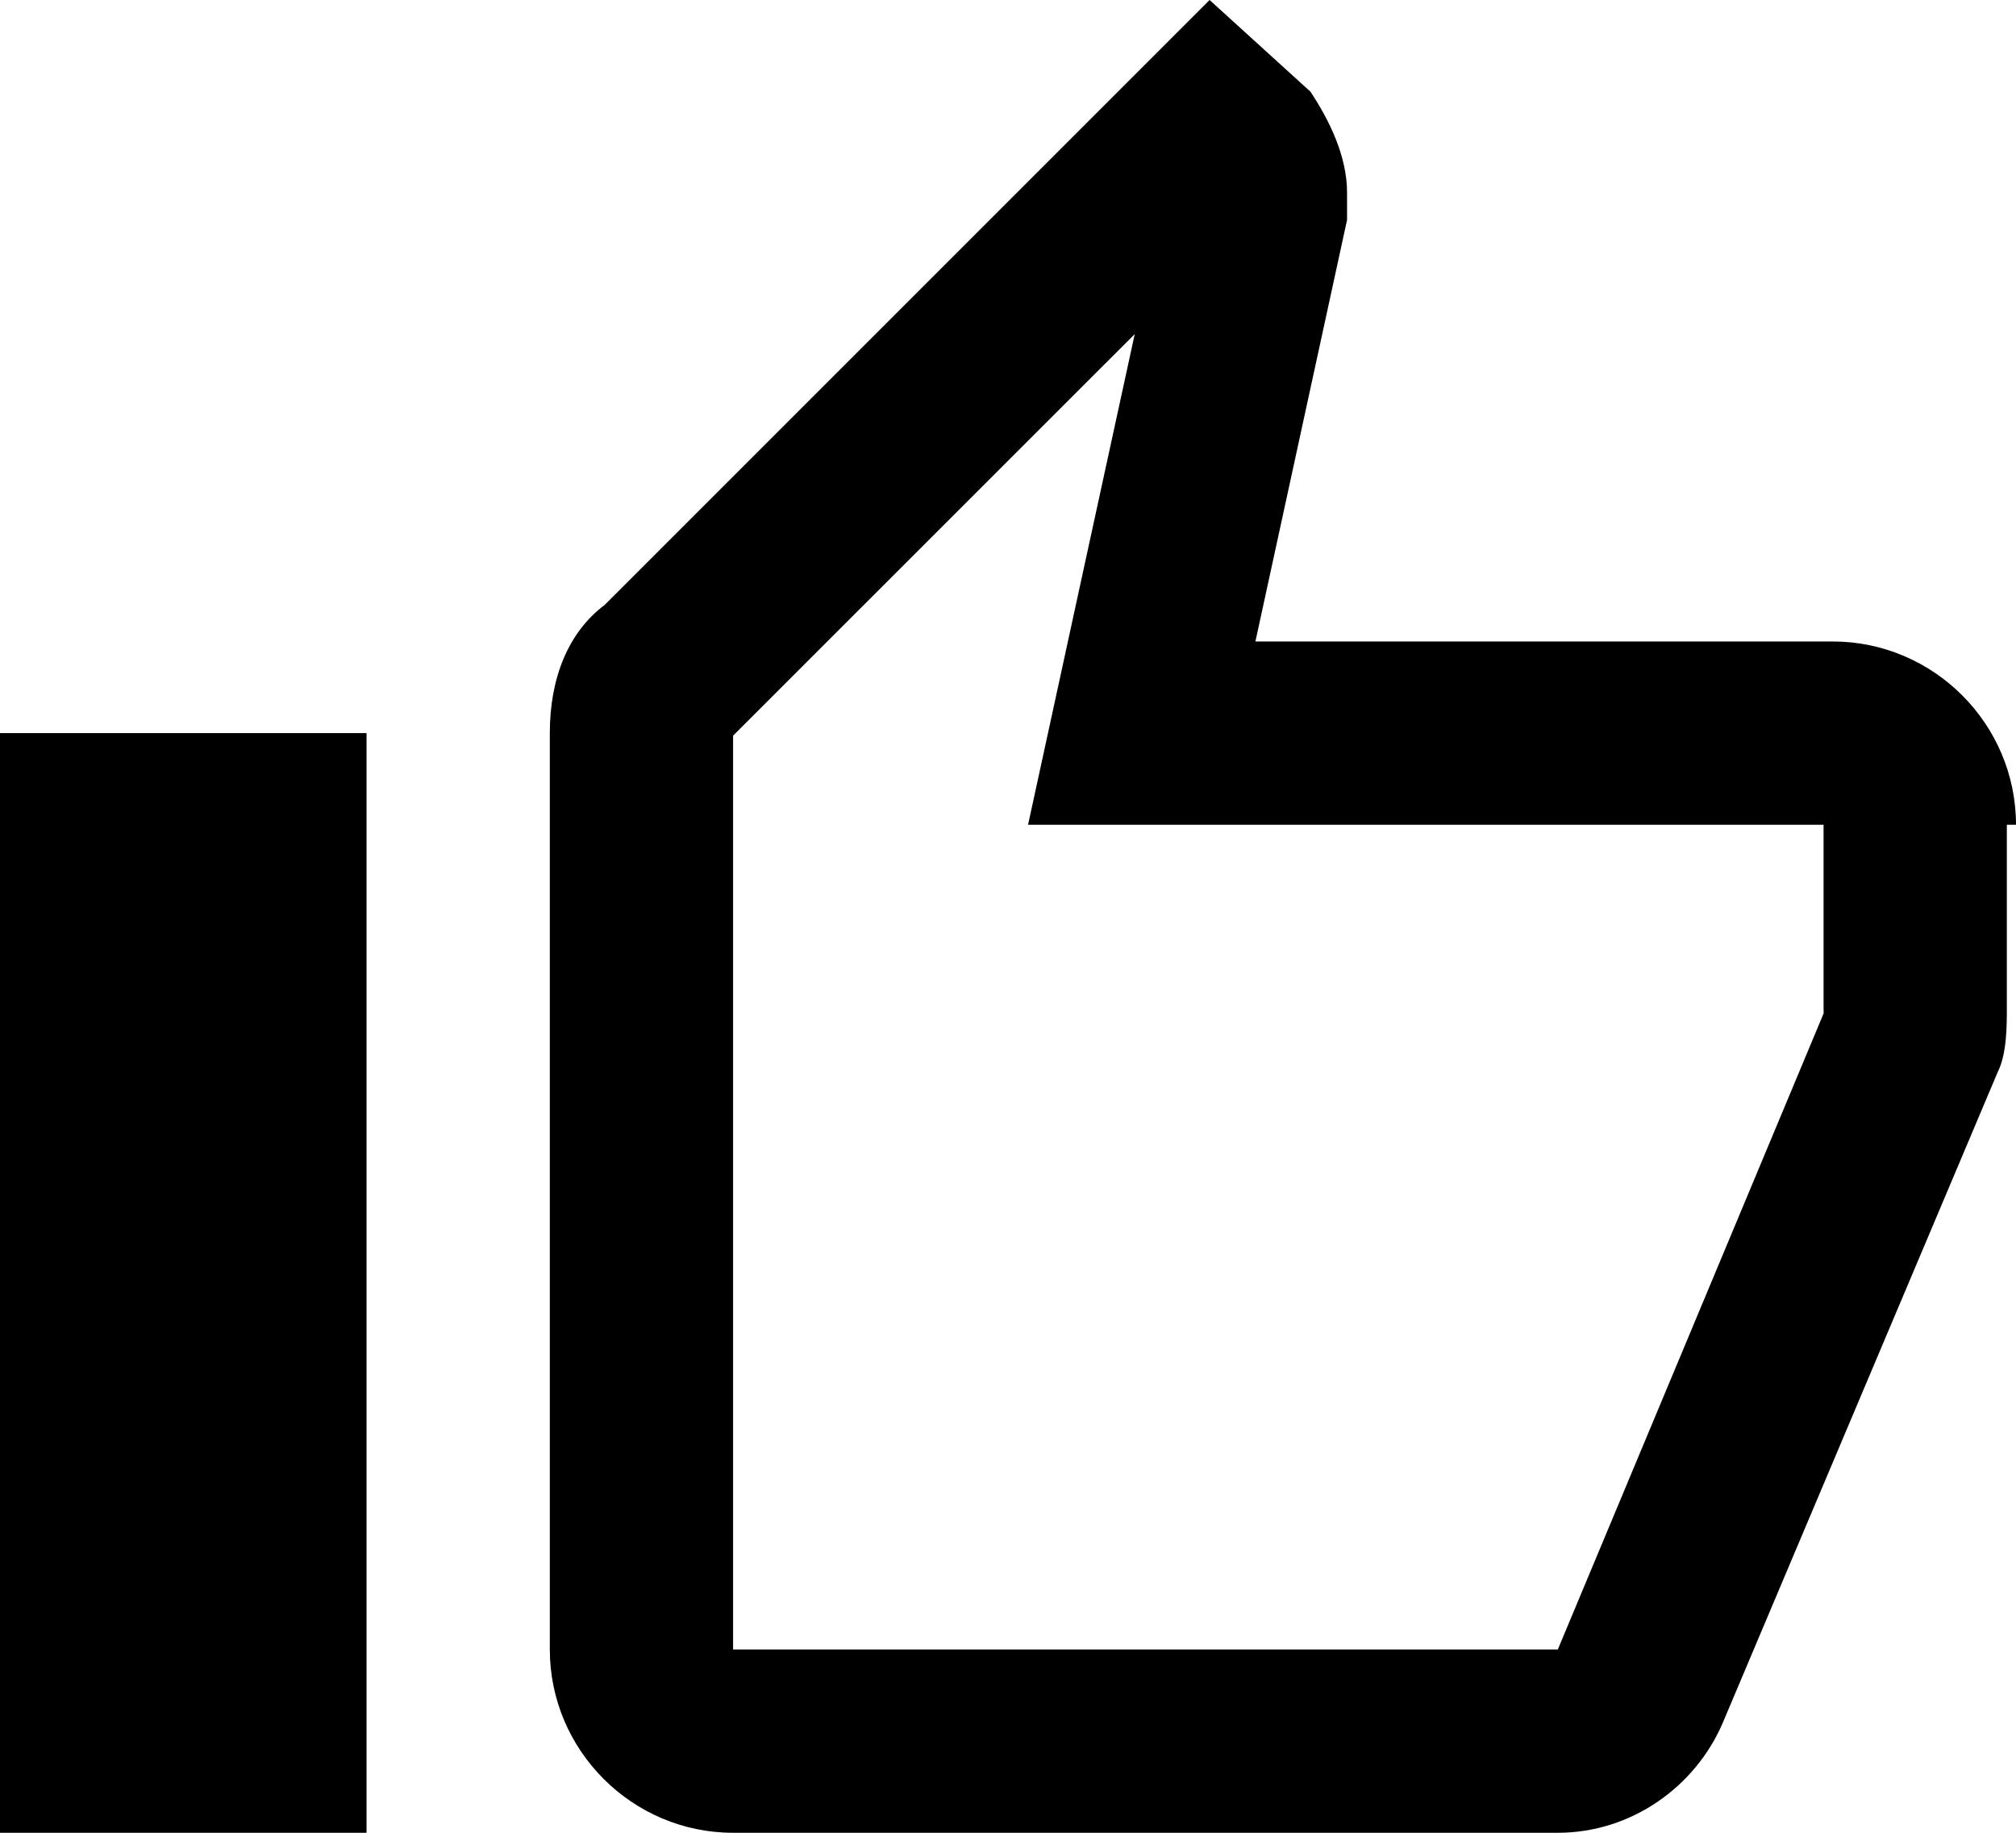
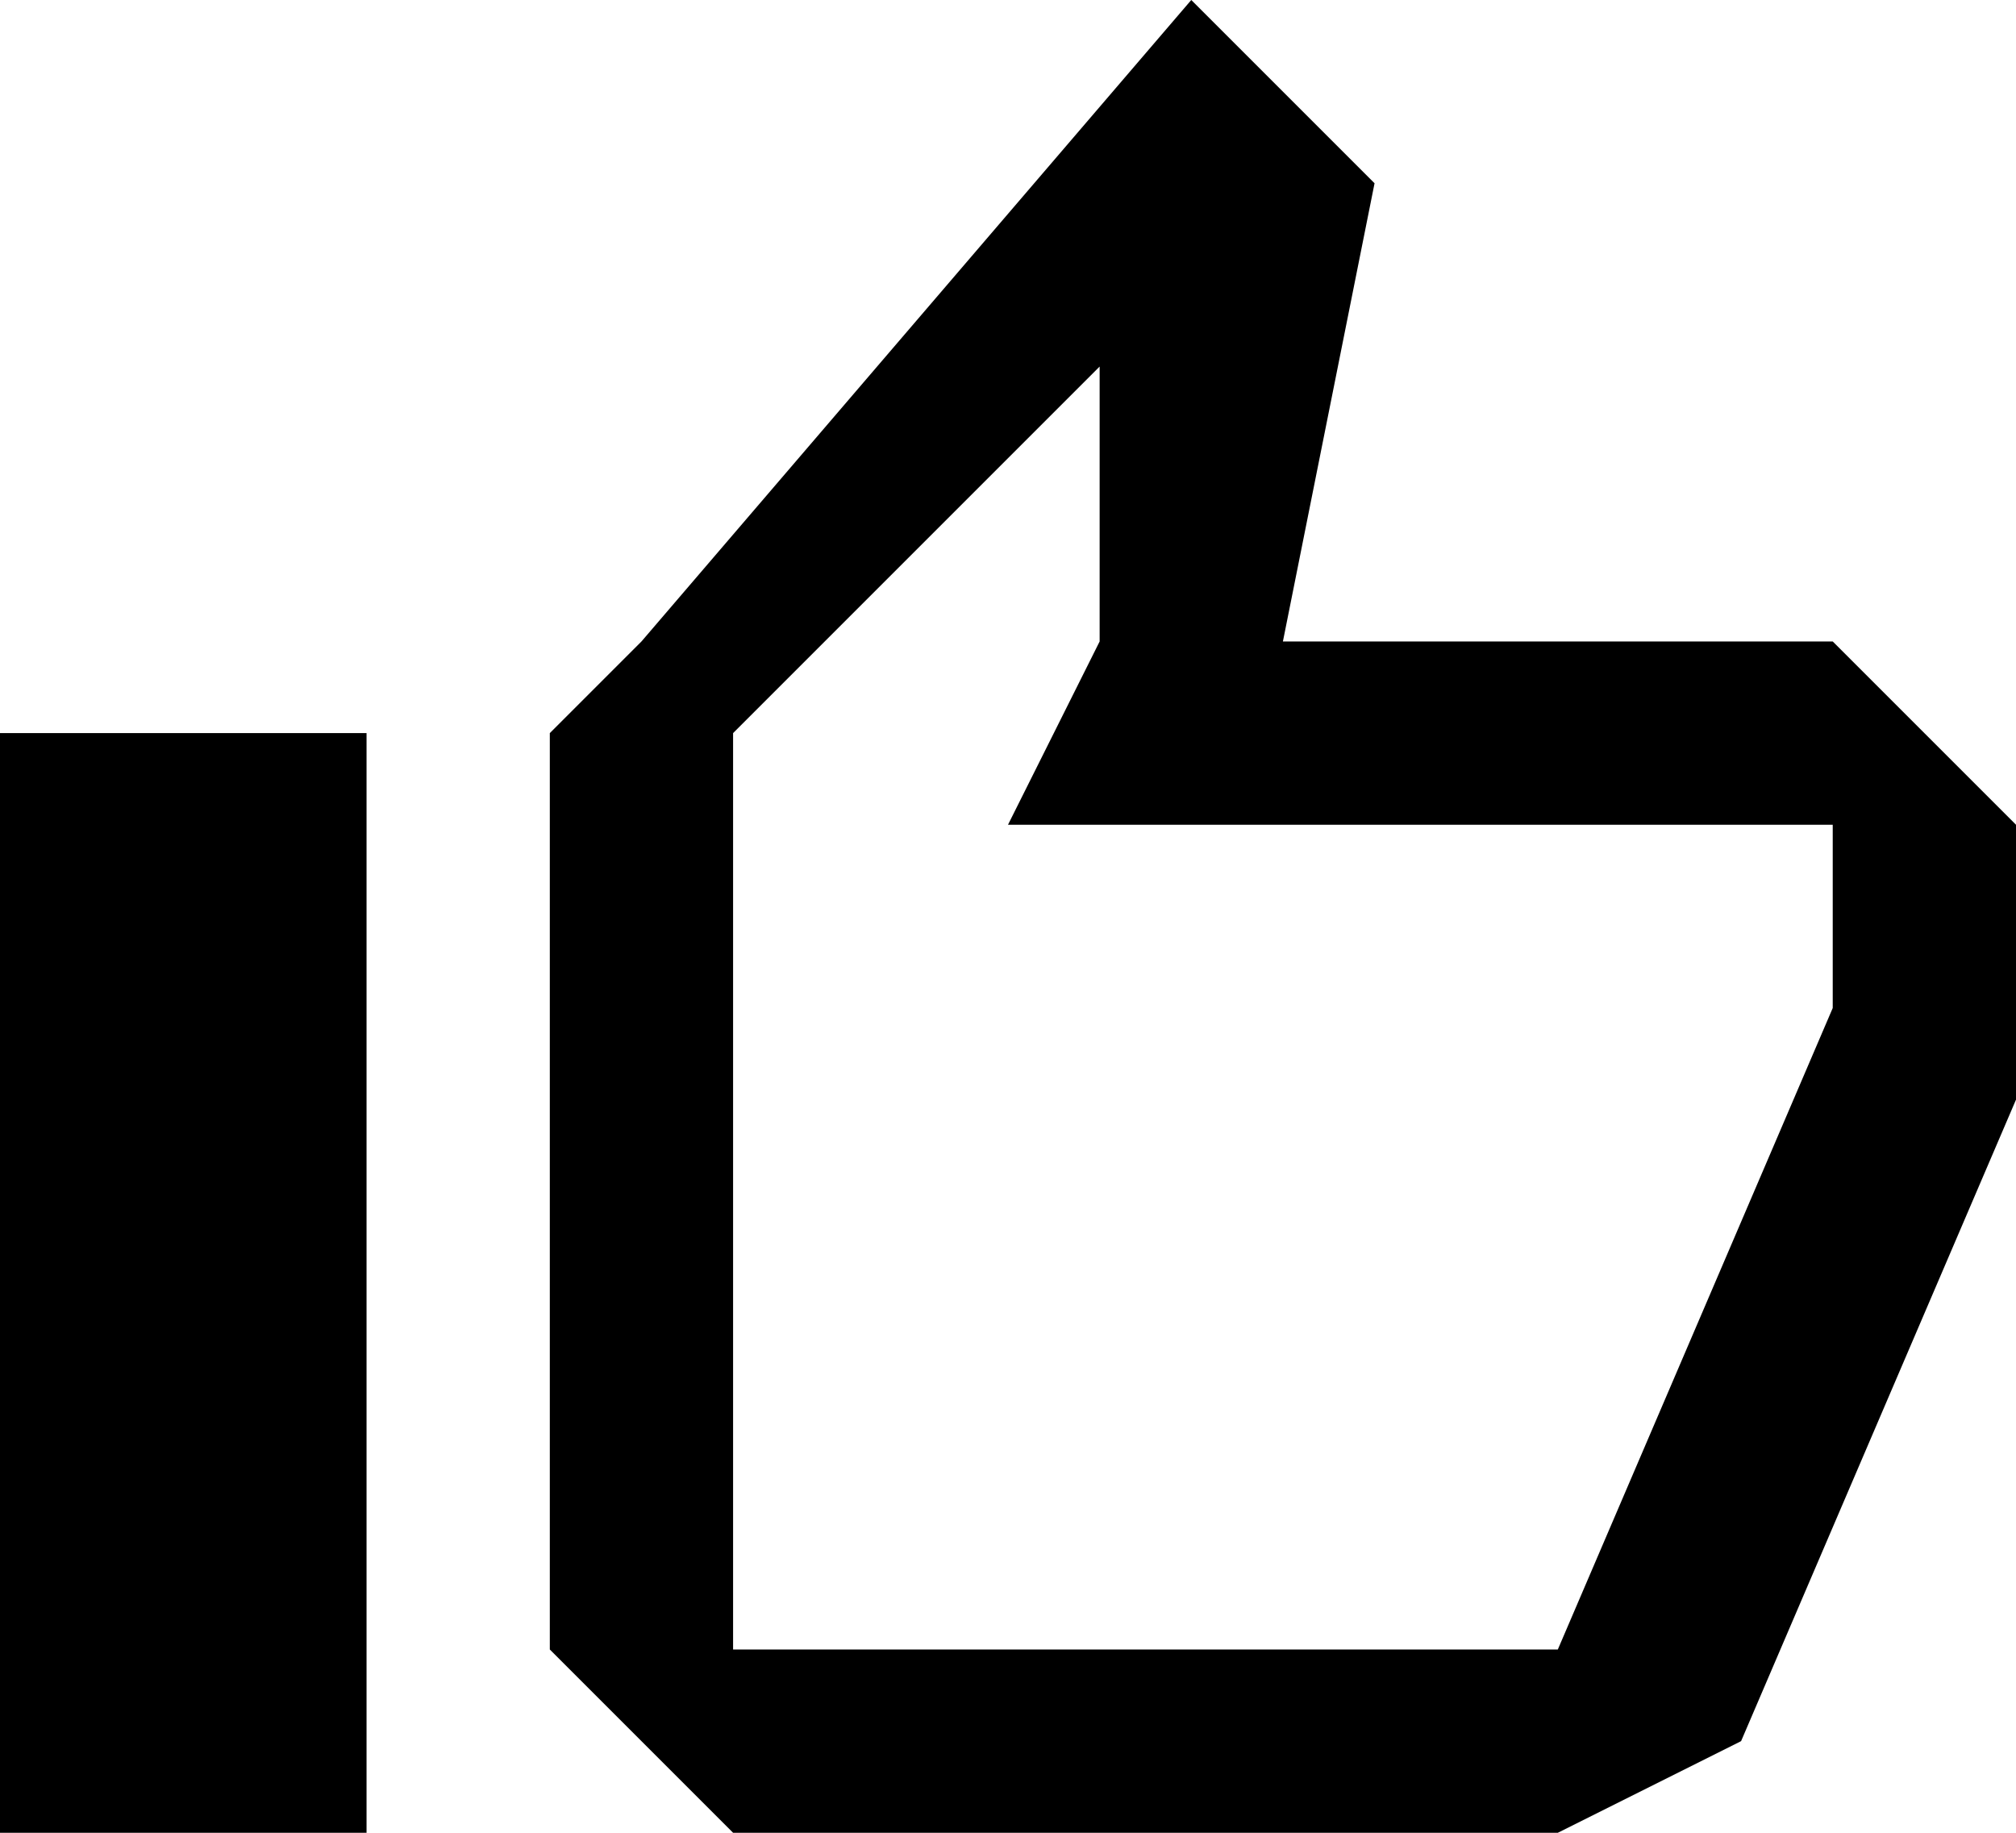
- <svg xmlns="http://www.w3.org/2000/svg" version="1.0" id="Layer_1" x="0px" y="0px" width="22px" height="20px" viewBox="0 0 22 20" enable-background="new 0 0 22 20" xml:space="preserve">
-   <g id="Page-1">
-     <g id="Core" transform="translate(-295, -464)">
-       <g id="thumb-up" transform="translate(295, 464)">
-         <path id="Shape" fill="#000000" d="M12.383,3.646l-0.637,2.929L11.219,9H13.7h6.2v2c0,0.018,0,0.037,0.001,0.058L17,18H8V8.029 l0.014-0.015L12.383,3.646 M2,10v8V10 M13.2,0L6.6,6.6C6.2,6.9,6,7.4,6,8v10c0,1.1,0.9,2,2,2h9c0.8,0,1.5-0.5,1.8-1.2l3-7.1 C21.9,11.5,21.9,11.2,21.9,11V9H22c0-1.1-0.9-2-2-2h-6.3l1-4.6V2.1c0-0.4-0.2-0.8-0.4-1.1L13.2,0L13.2,0z M4,8H0v12h4V8L4,8z M22,9c0,0.033,0,0.044,0,0.044V9L22,9z" />
-       </g>
-     </g>
-   </g>
+ <svg xmlns="http://www.w3.org/2000/svg" width="22" height="20" version="1.0">
+   <defs />
+   <path d="M12 4v3l-1 2h9v2l-3 7H8V8l4-4M2 10v8-8M13 0L7 7 6 8v10l2 2h9l2-1 3-7V9l-2-2h-6l1-5-1-1-1-1zM4 8H0v12h4V8zm18 1z" />
</svg>
